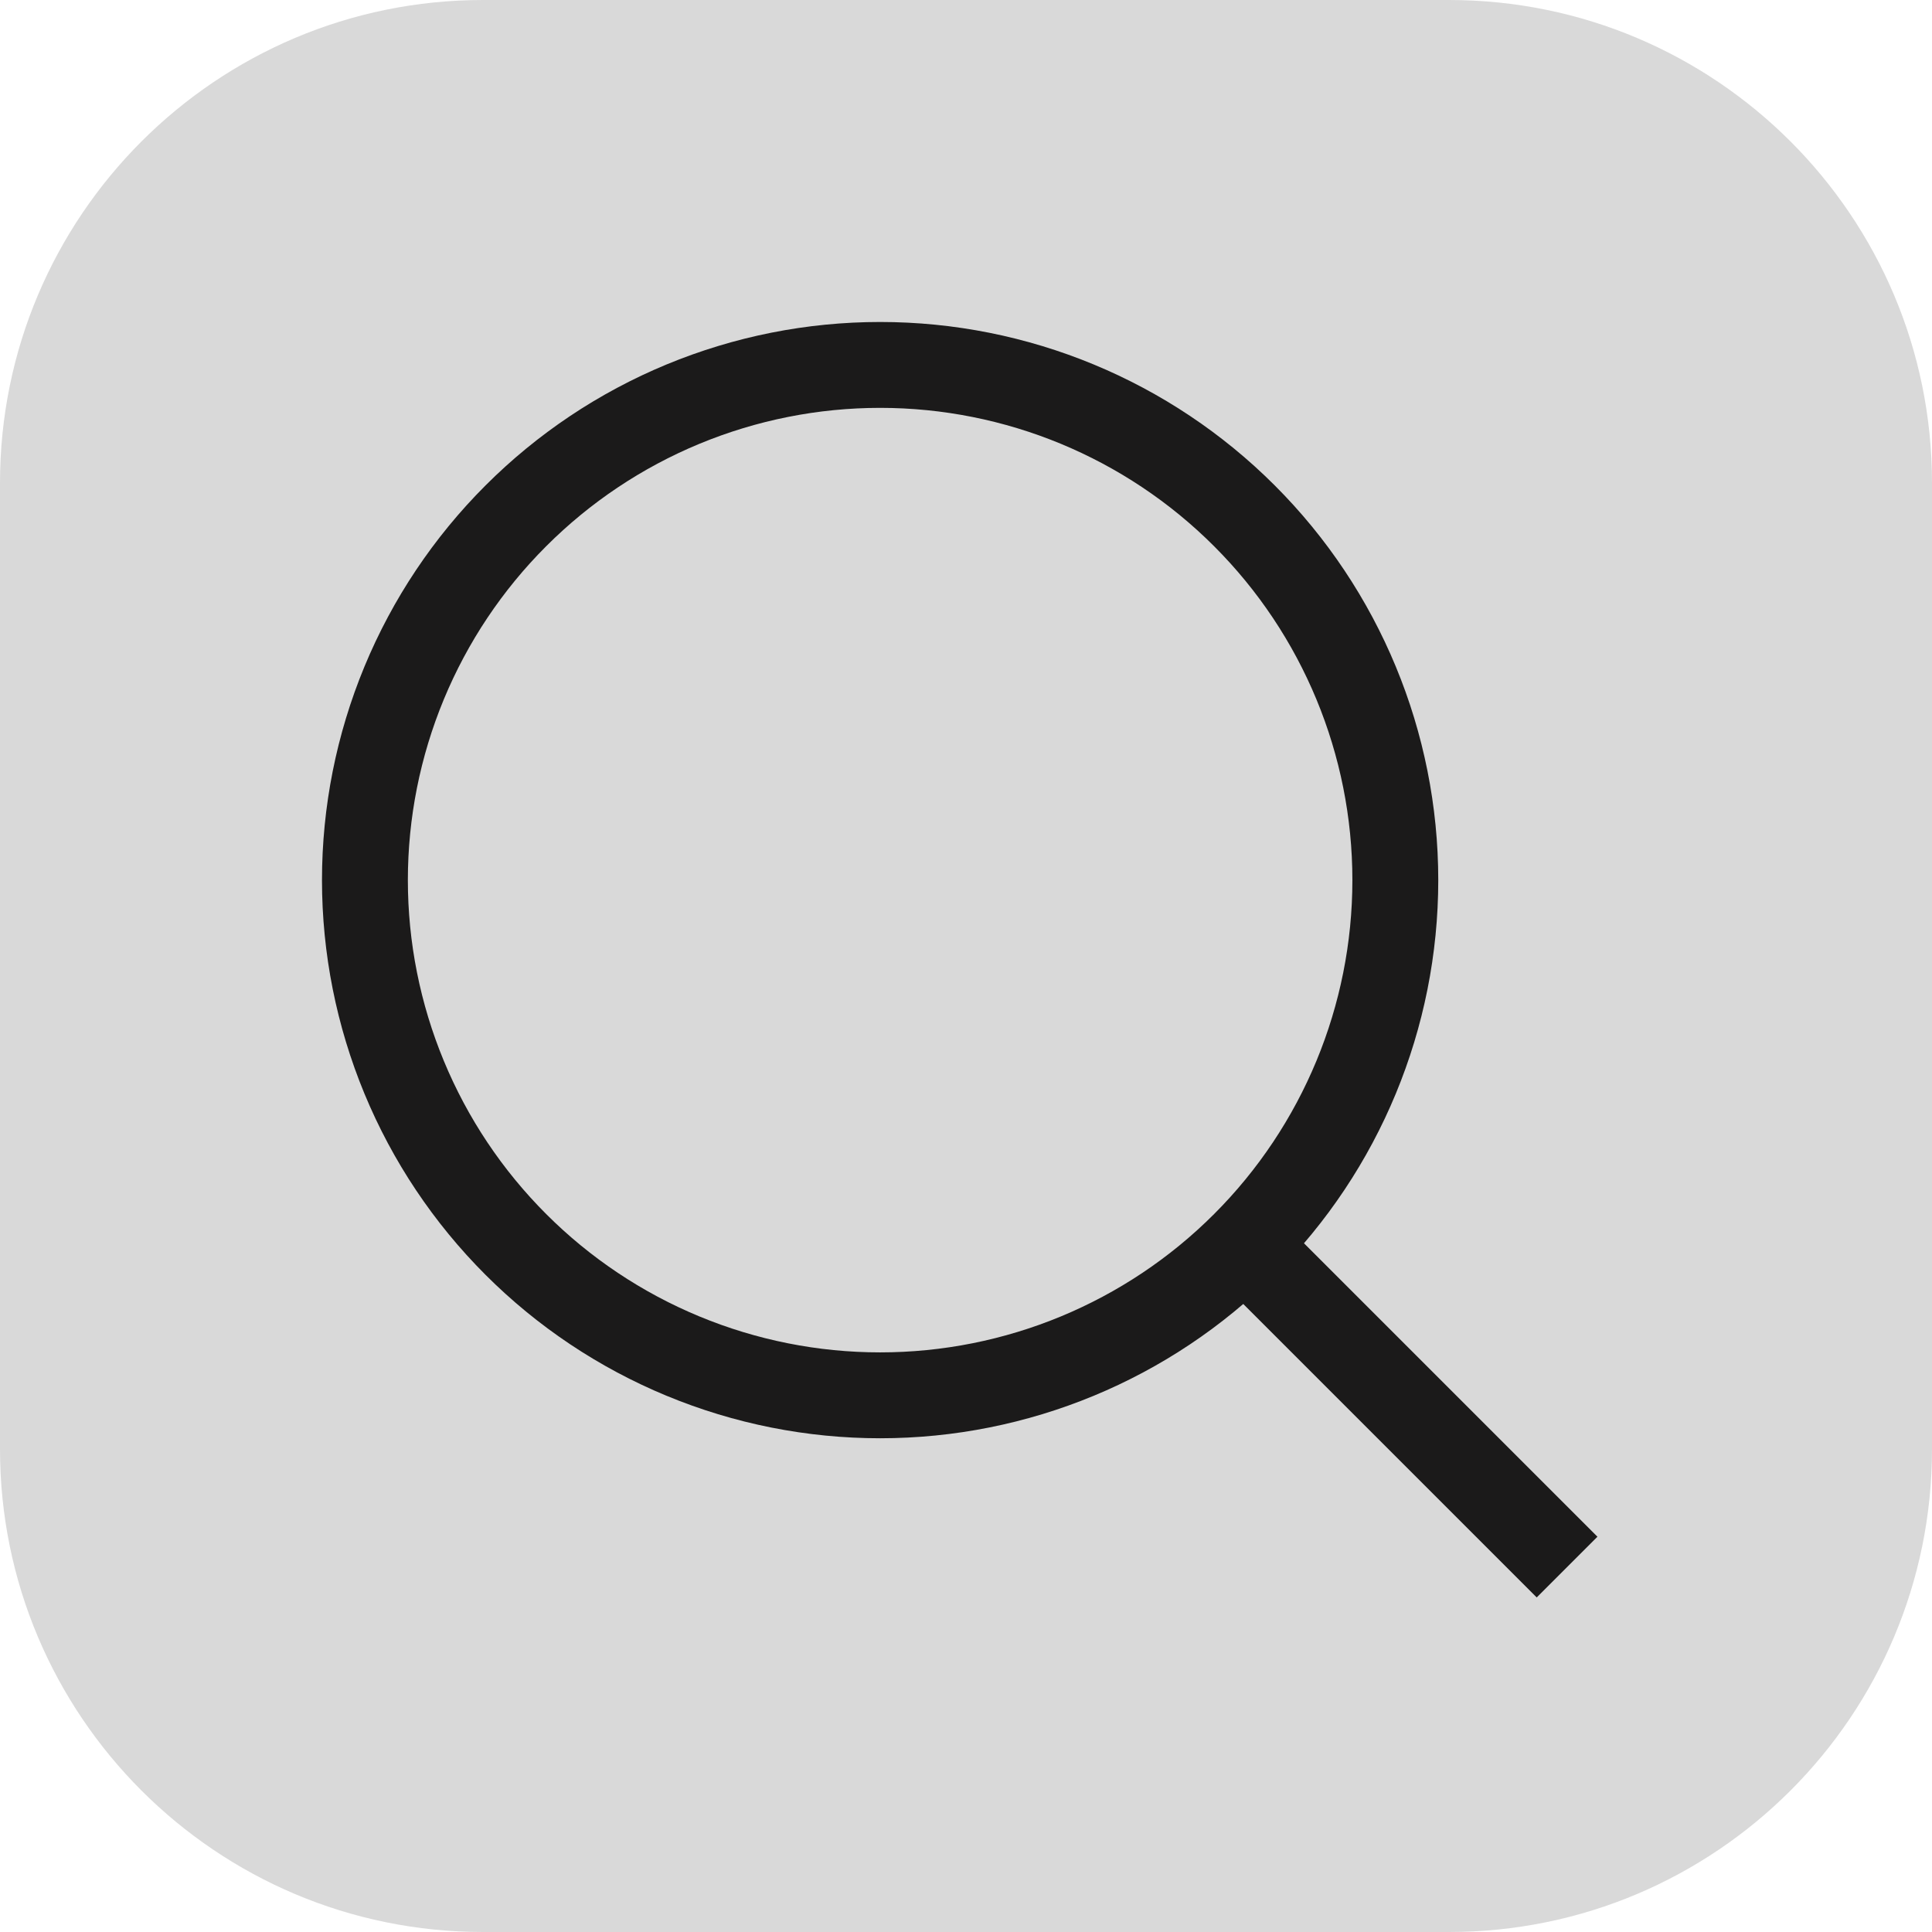
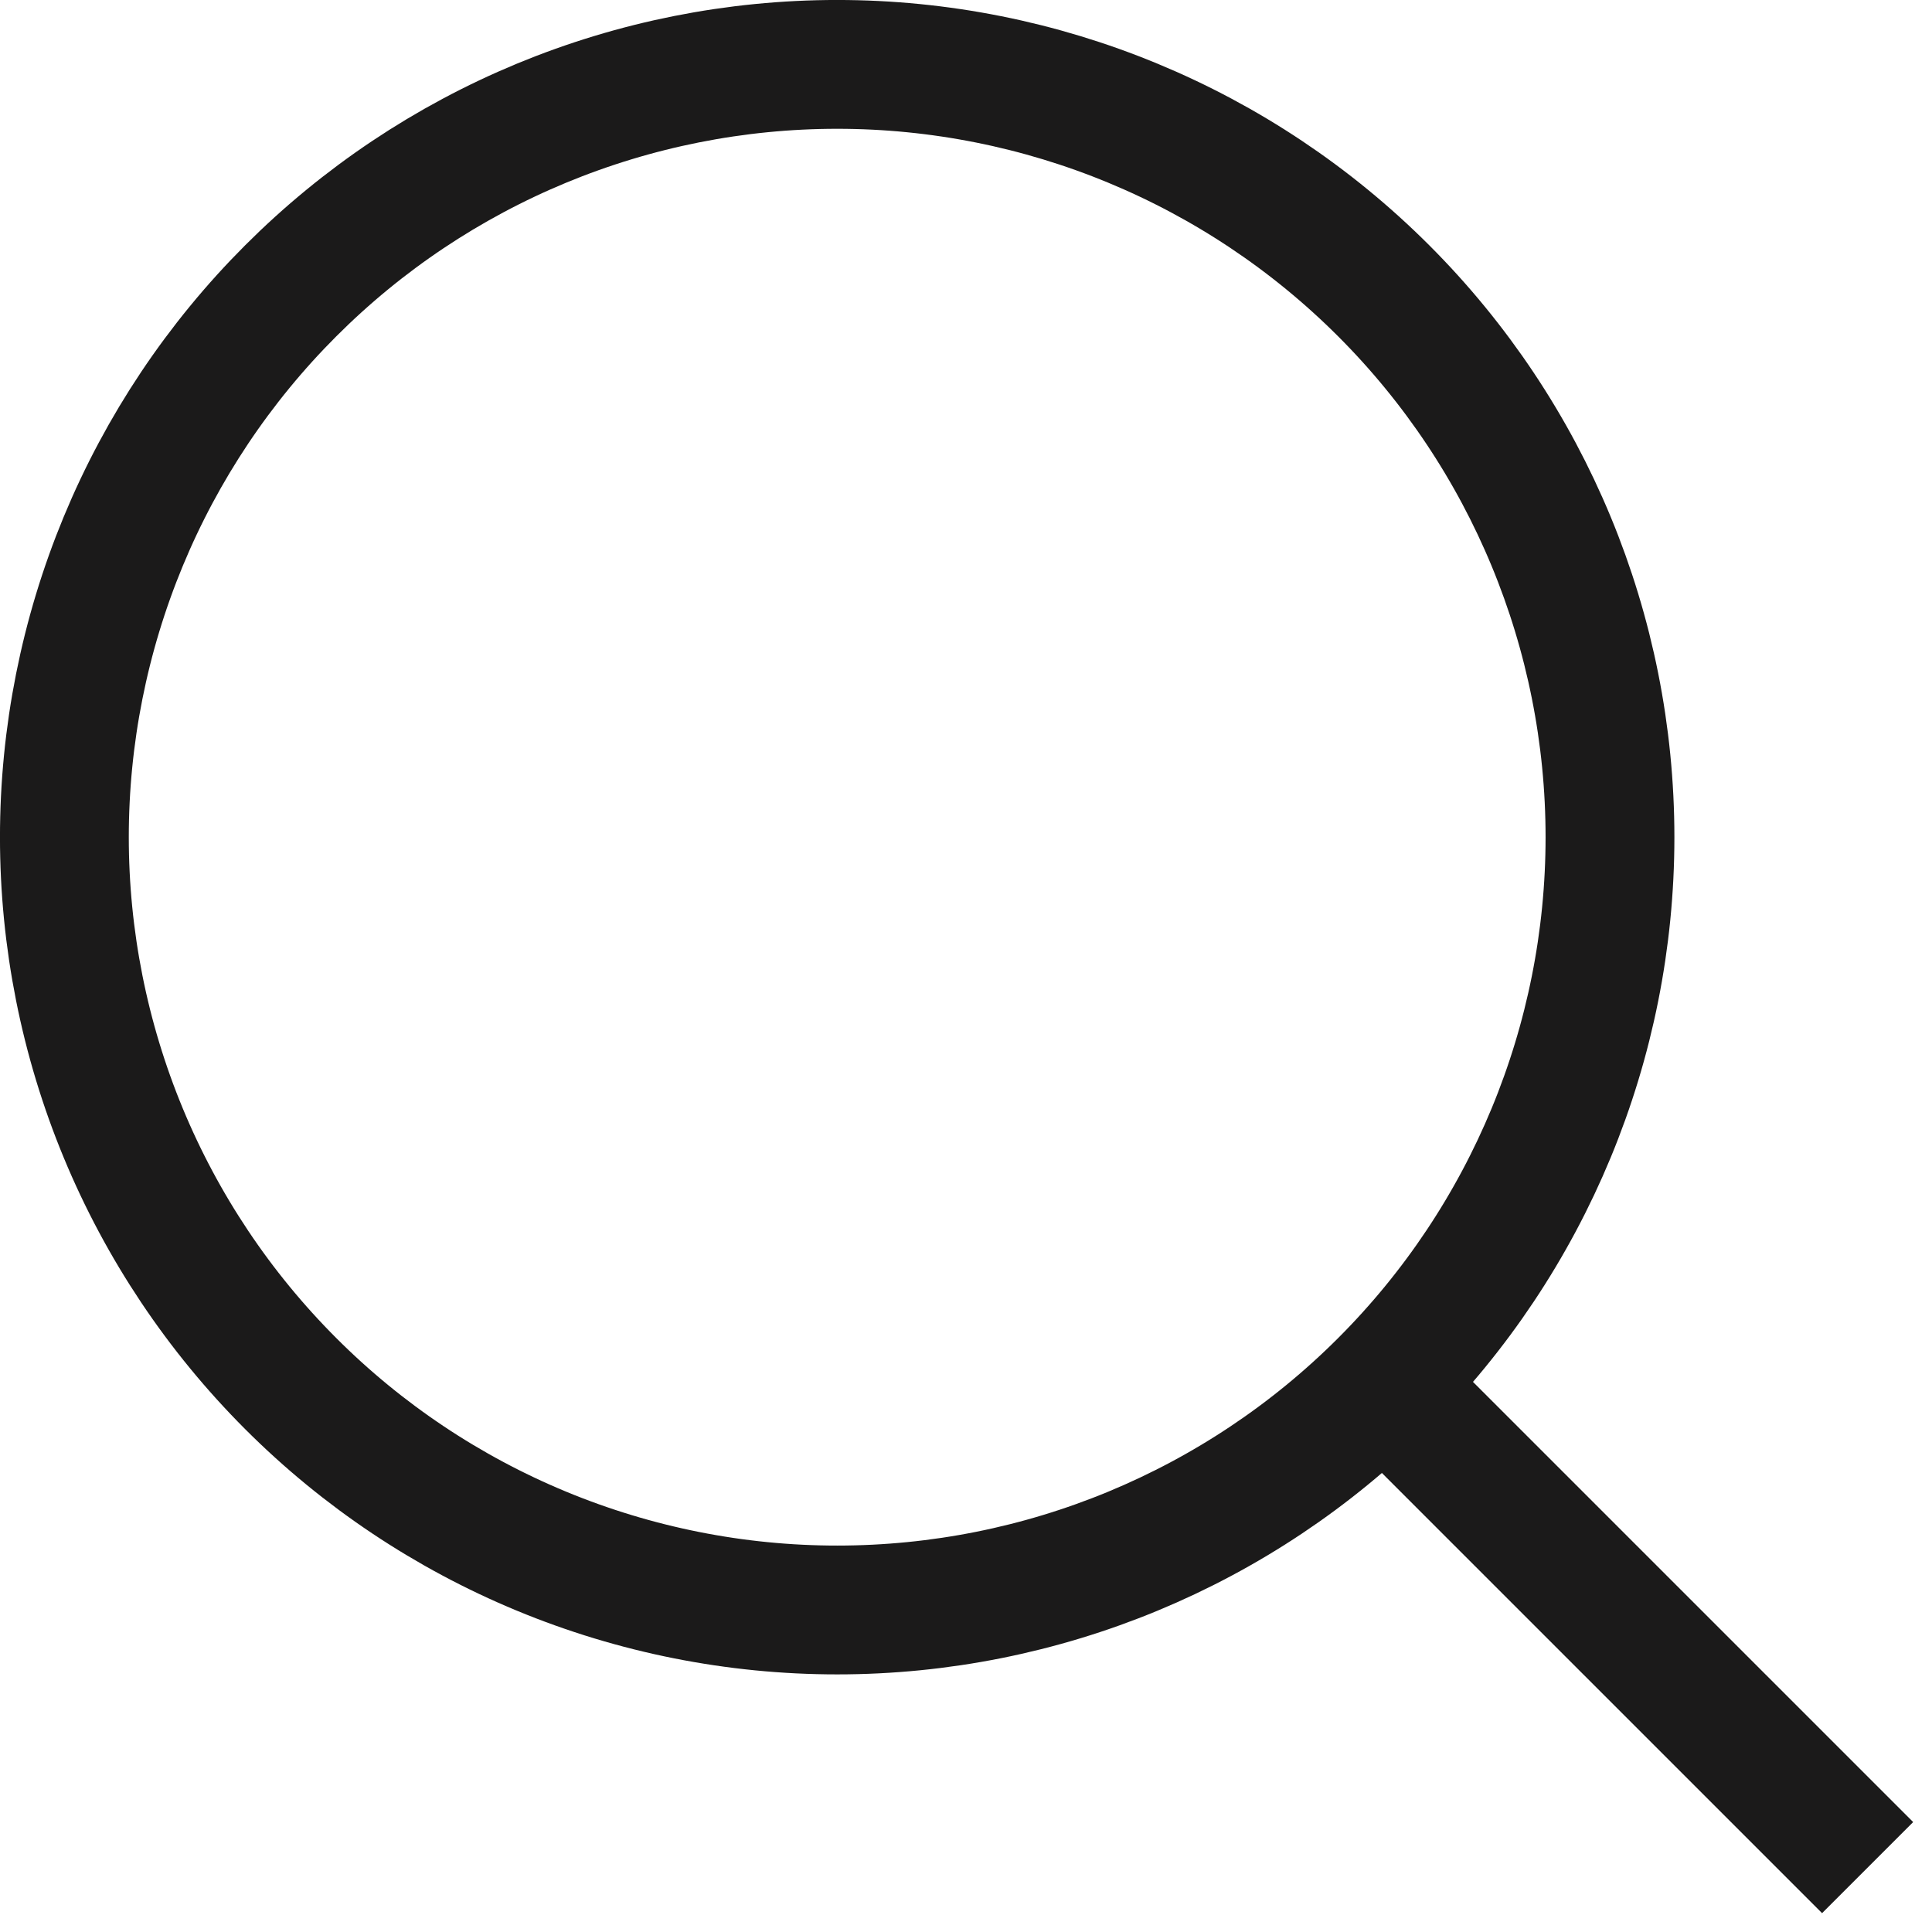
- <svg xmlns="http://www.w3.org/2000/svg" width="60" height="60" viewBox="0 0 60 60" fill="none">
-   <rect width="60" height="60" rx="15" fill="#D9D9D9" />
-   <path d="M48.667 48.667L38 38M27.333 43.333C25.232 43.333 23.152 42.919 21.21 42.115C19.269 41.311 17.505 40.133 16.02 38.647C14.534 37.161 13.355 35.398 12.551 33.456C11.747 31.515 11.333 29.434 11.333 27.333C11.333 25.232 11.747 23.152 12.551 21.21C13.355 19.269 14.534 17.505 16.02 16.02C17.505 14.534 19.269 13.355 21.21 12.551C23.152 11.747 25.232 11.333 27.333 11.333C31.577 11.333 35.647 13.019 38.647 16.02C41.648 19.02 43.333 23.09 43.333 27.333C43.333 31.577 41.648 35.647 38.647 38.647C35.647 41.648 31.577 43.333 27.333 43.333Z" stroke="#1B1A1A" stroke-width="2.667" />
+ <svg xmlns="http://www.w3.org/2000/svg" width="40" height="40" viewBox="0 0 40 40" fill="none">
+   <path d="M38.667 38.667L28 28M17.333 33.333C15.232 33.333 13.152 32.919 11.21 32.115C9.269 31.311 7.505 30.133 6.02 28.647C4.534 27.161 3.355 25.398 2.551 23.456C1.747 21.515 1.333 19.434 1.333 17.333C1.333 15.232 1.747 13.152 2.551 11.21C3.355 9.269 4.534 7.505 6.02 6.02C7.505 4.534 9.269 3.355 11.21 2.551C13.152 1.747 15.232 1.333 17.333 1.333C21.577 1.333 25.646 3.019 28.647 6.02C31.648 9.02 33.333 13.09 33.333 17.333C33.333 21.577 31.648 25.646 28.647 28.647C25.646 31.648 21.577 33.333 17.333 33.333Z" stroke="#1B1A1A" stroke-width="2.667" />
</svg>
